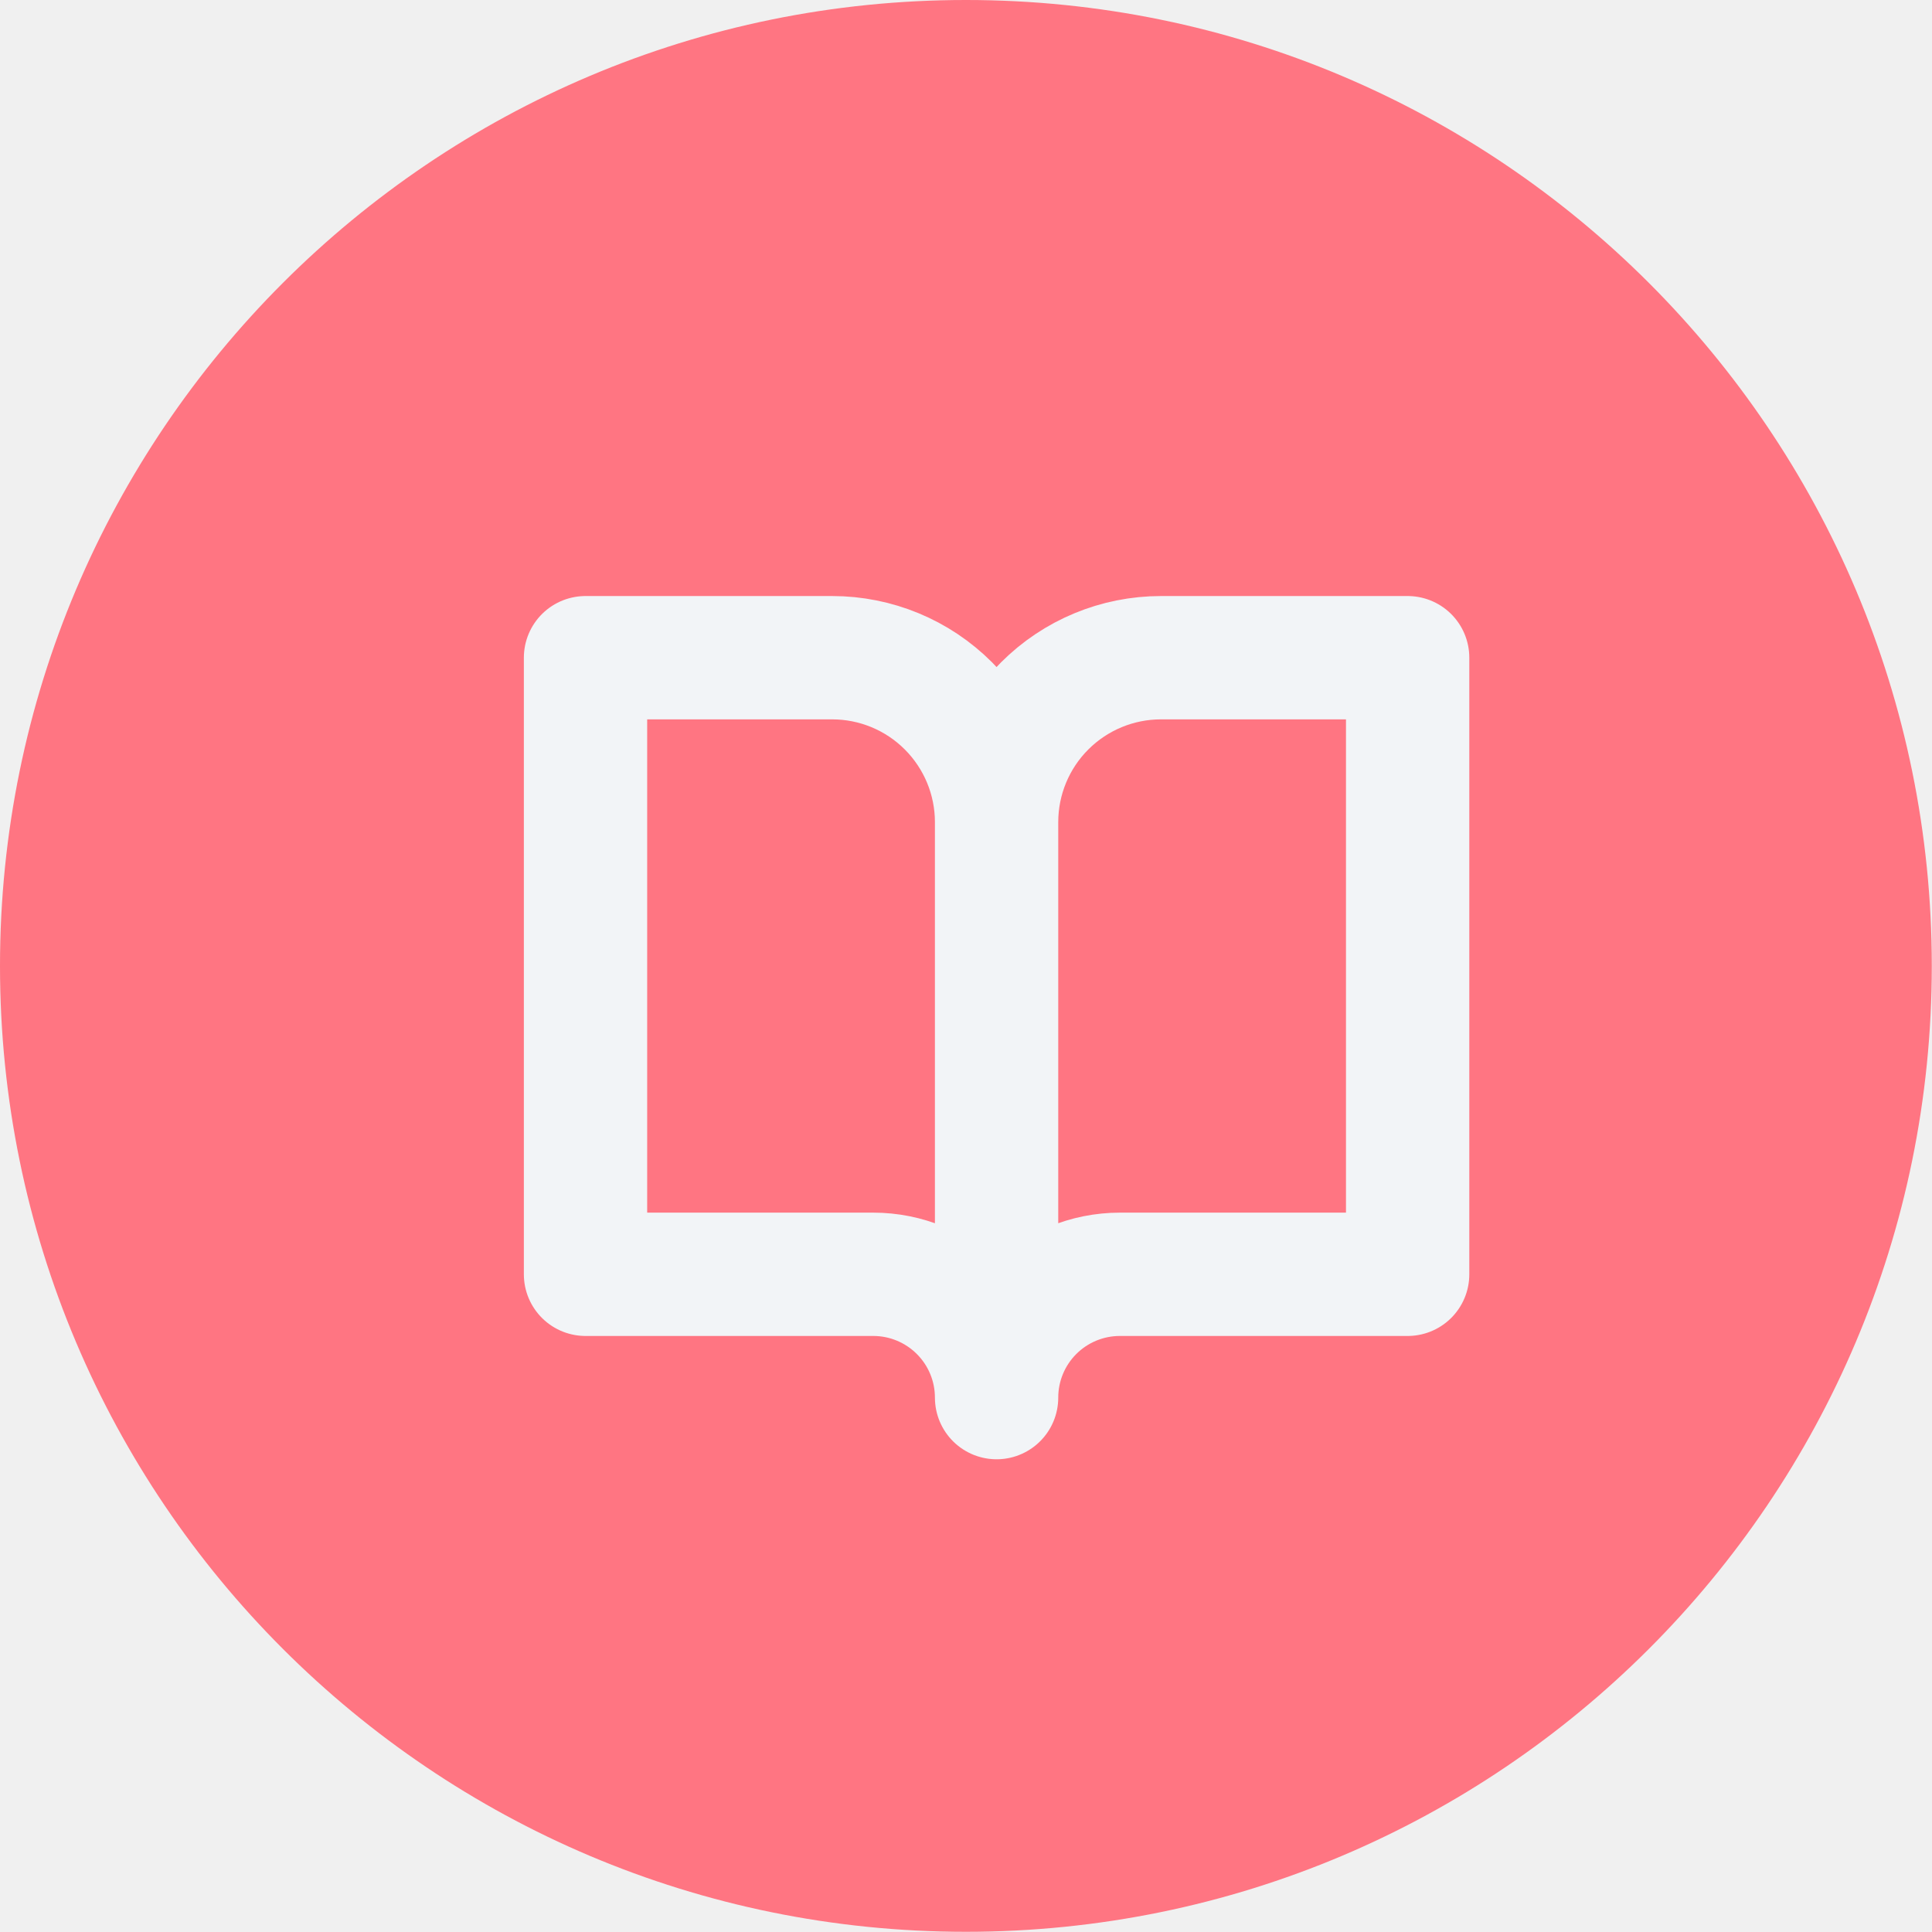
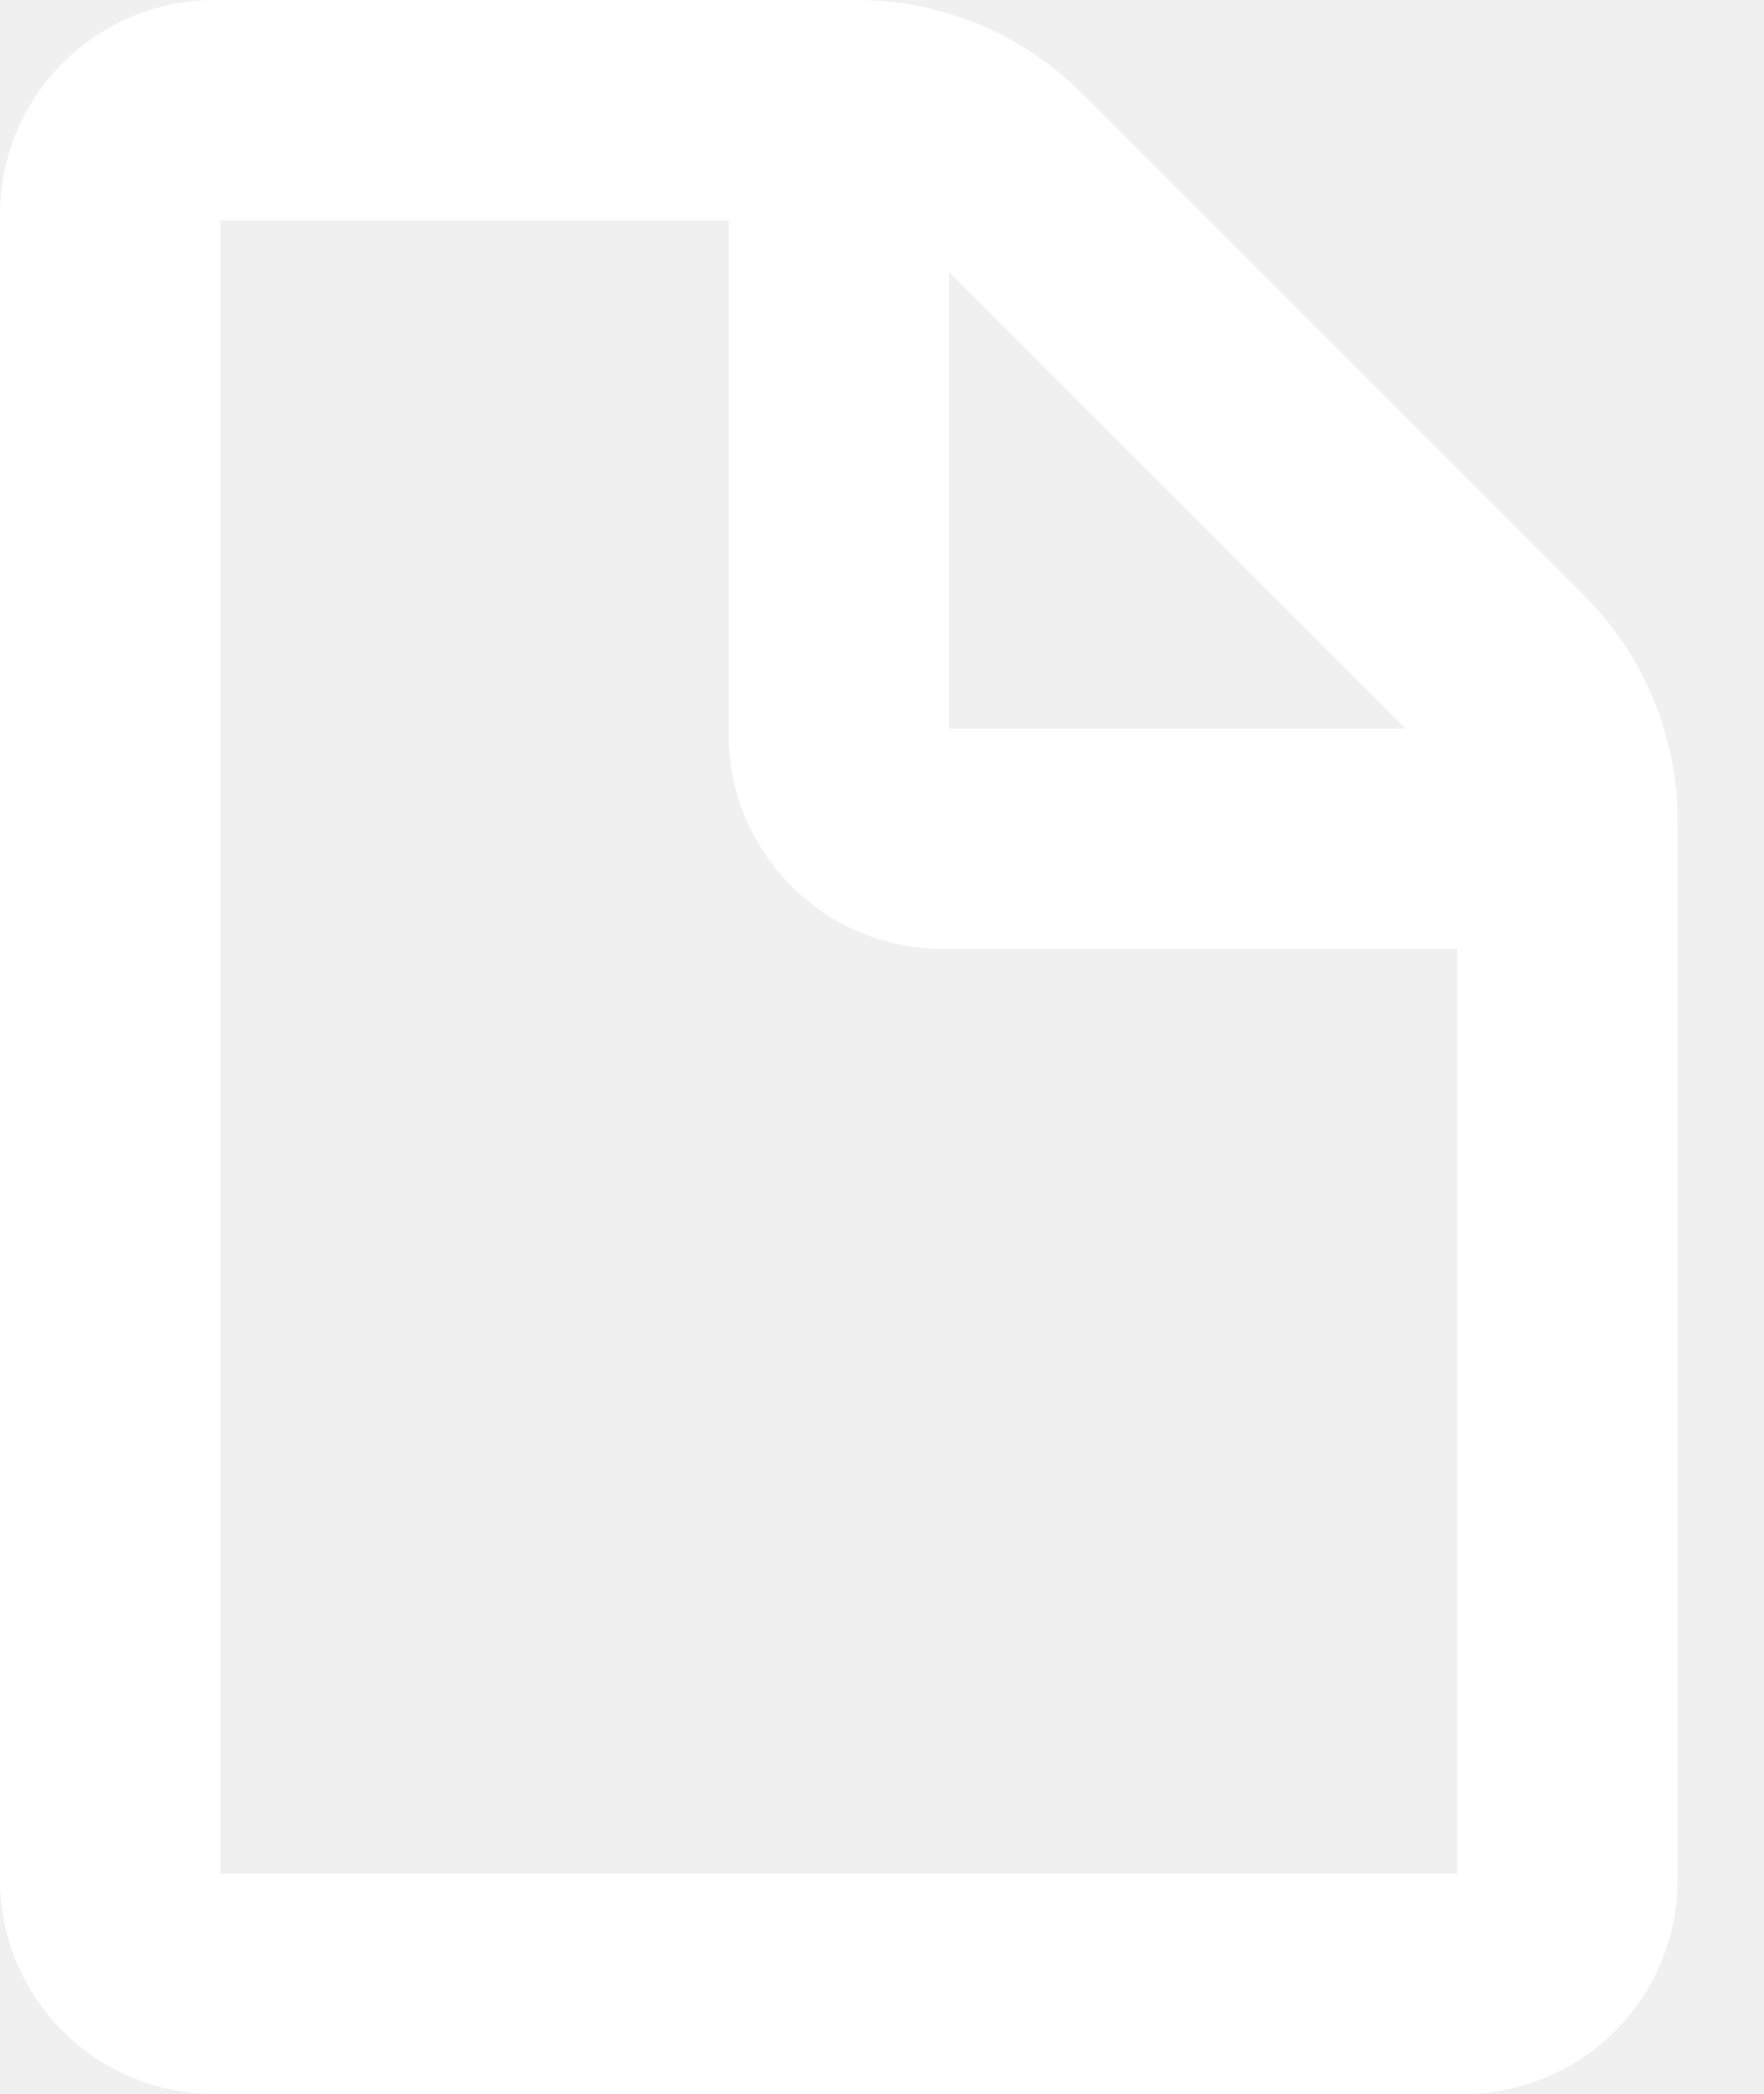
- <svg xmlns="http://www.w3.org/2000/svg" width="47" height="47" viewBox="0 0 47 47" fill="none">
-   <rect width="46.995" height="46.995" rx="23.497" fill="#FF7582" />
-   <path d="M24.244 20C24.244 18.939 23.822 17.922 23.072 17.172C22.322 16.421 21.305 16 20.244 16H14.244V31H21.244C22.039 31 22.802 31.316 23.365 31.879C23.928 32.441 24.244 33.204 24.244 34M24.244 20V34M24.244 20C24.244 18.939 24.665 17.922 25.415 17.172C26.166 16.421 27.183 16 28.244 16H34.244V31H27.244C26.448 31 25.685 31.316 25.122 31.879C24.56 32.441 24.244 33.204 24.244 34" stroke="#F2F4F7" stroke-width="3" stroke-linecap="round" stroke-linejoin="round" />
+ <svg xmlns="http://www.w3.org/2000/svg" width="16" height="19" viewBox="0 0 16 19" fill="none">
+   <path d="M1 17.056V1.944C1 1.694 1.099 1.454 1.277 1.277C1.454 1.099 1.694 1 1.944 1H7.774C8.274 1 8.755 1.199 9.109 1.553L13.669 6.113C14.023 6.467 14.222 6.948 14.222 7.449V17.056C14.222 17.306 14.123 17.546 13.946 17.723C13.768 17.901 13.528 18 13.278 18H1.944C1.694 18 1.454 17.901 1.277 17.723C1.099 17.546 1 17.306 1 17.056Z" stroke="white" stroke-width="2" stroke-linejoin="round" />
+   <path d="M7.611 1V6.667C7.611 6.917 7.711 7.157 7.888 7.334C8.065 7.512 8.305 7.611 8.556 7.611H14.222" stroke="white" stroke-width="2" stroke-linejoin="round" />
</svg>
